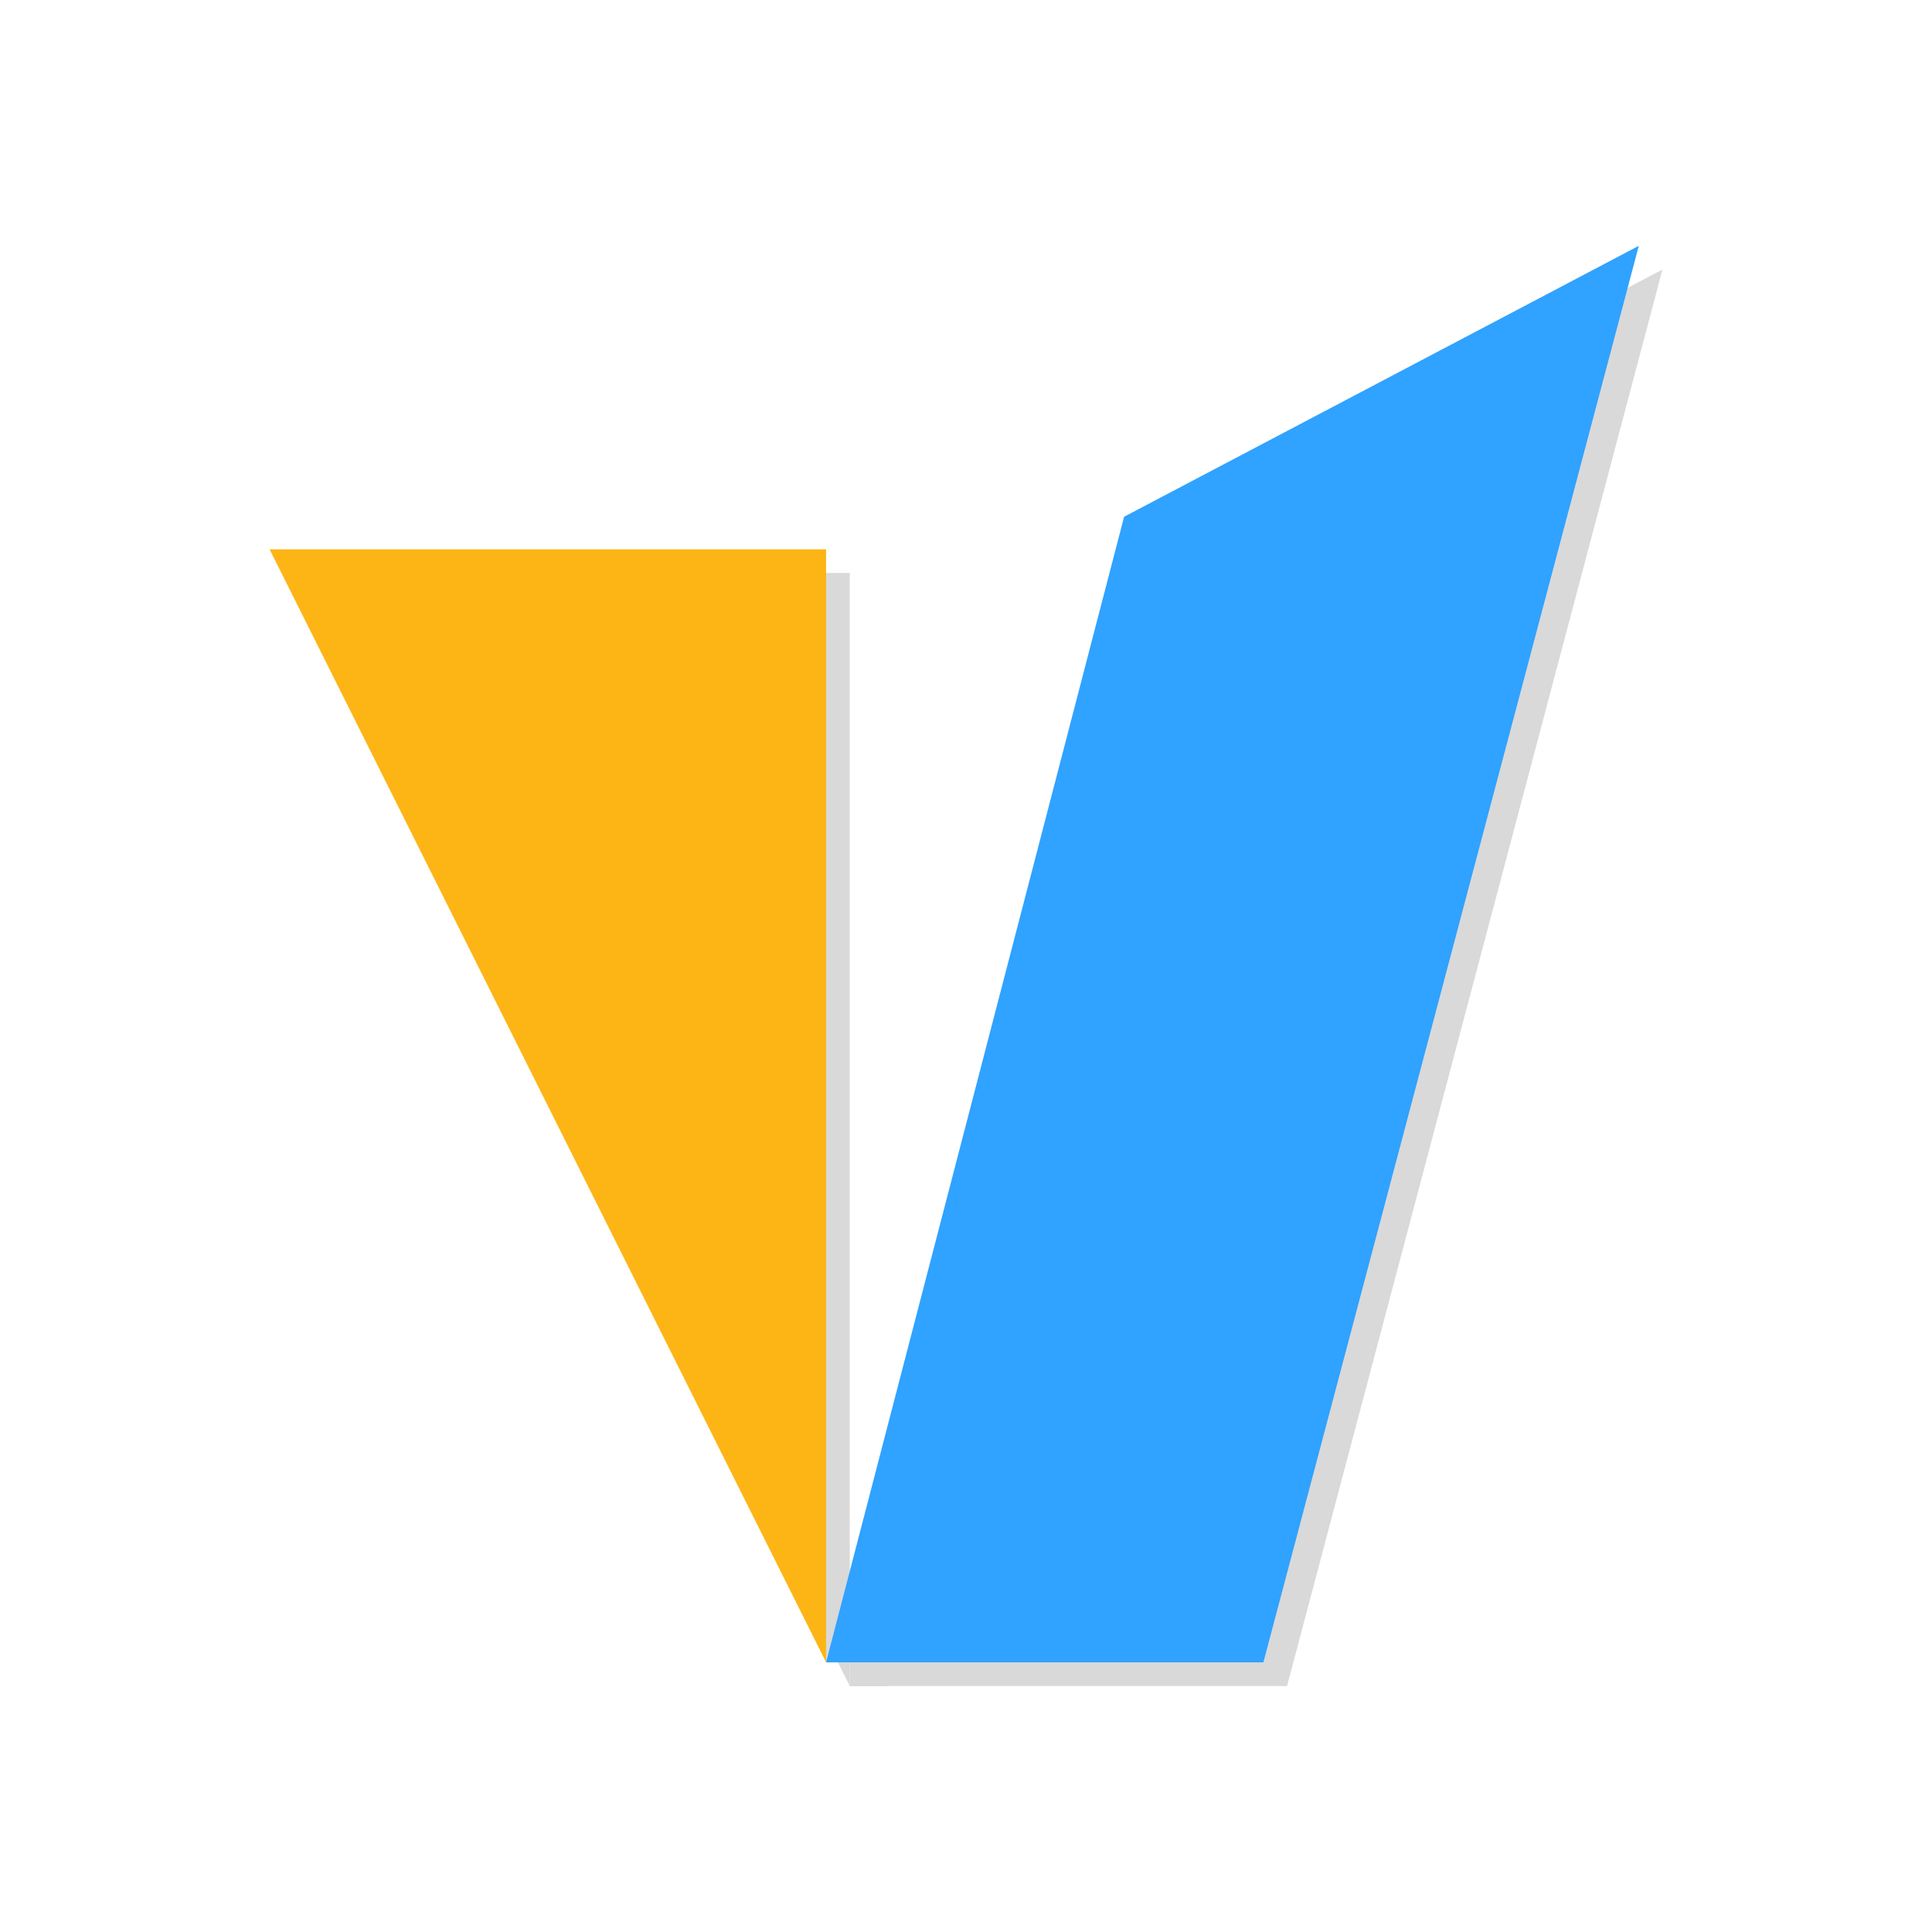
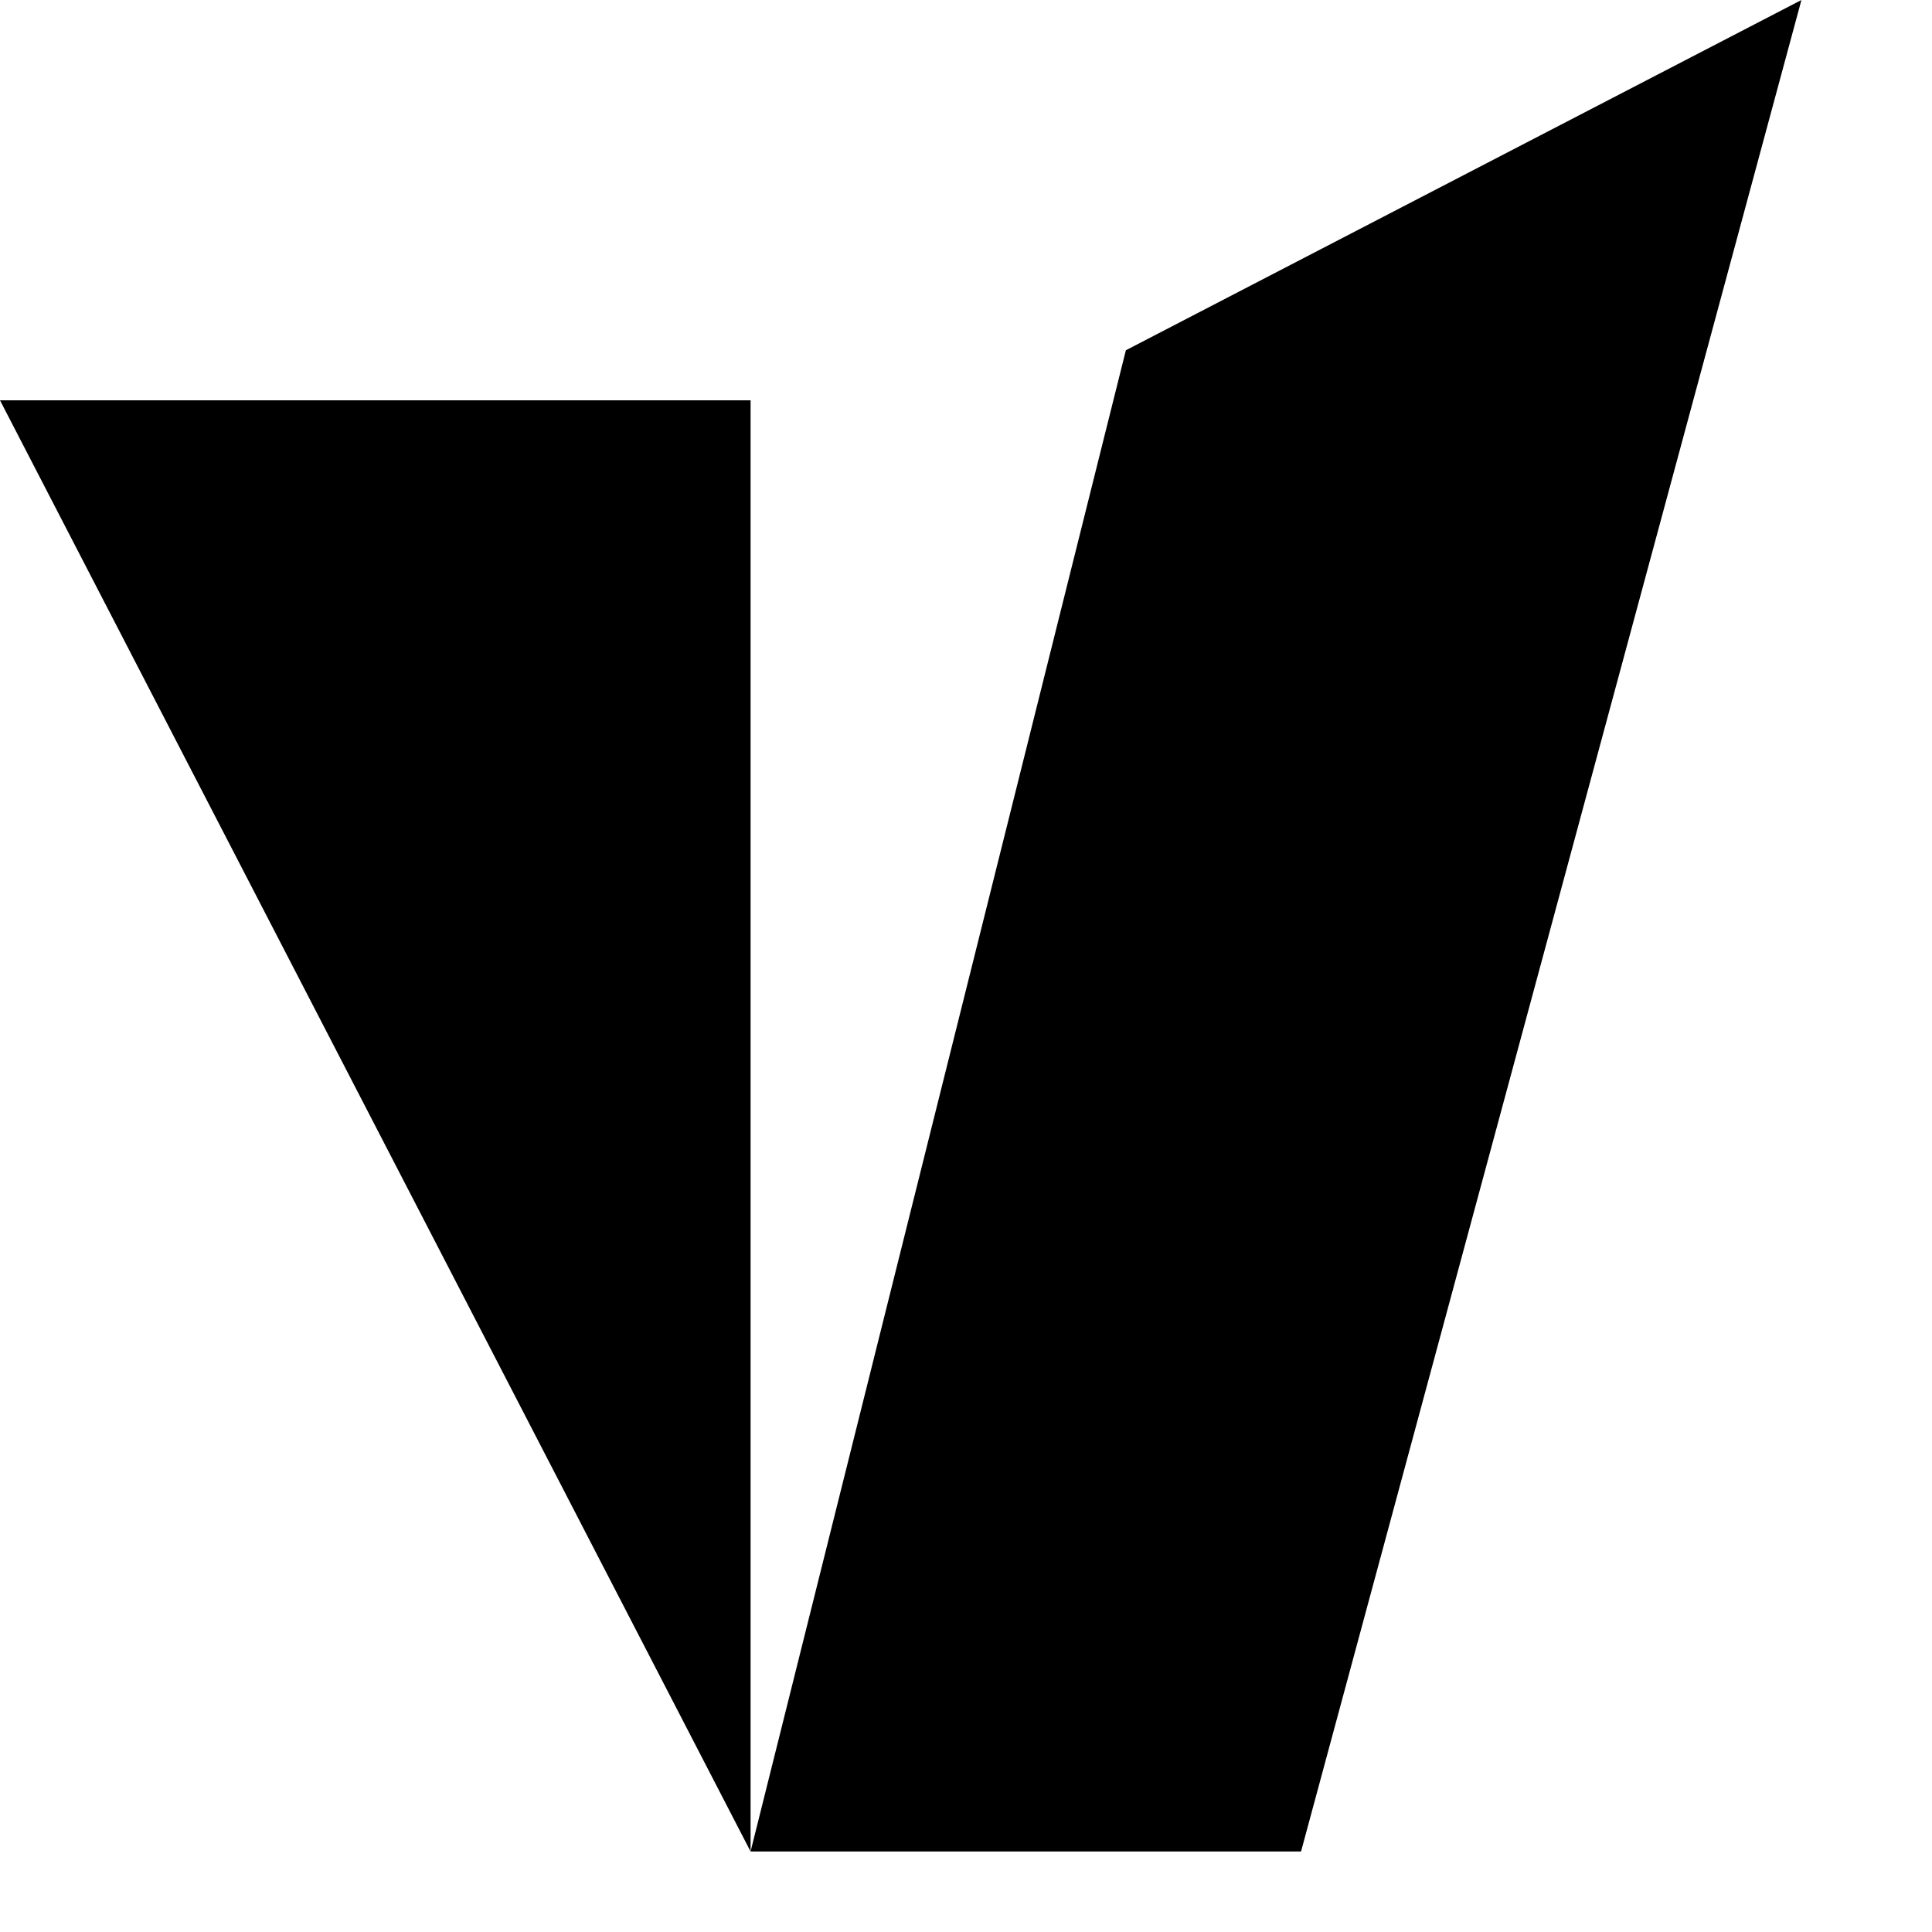
- <svg xmlns="http://www.w3.org/2000/svg" xmlns:xlink="http://www.w3.org/1999/xlink" version="1.1" viewBox="0.0 0.0 96.0 96.0" fill="none" stroke="none" stroke-linecap="square" stroke-miterlimit="10">
-   <clipPath id="g31e21232314_0_33.0">
-     <path d="m0 0l96.0 0l0 96.0l-96.0 0l0 -96.0z" clip-rule="nonzero" />
-   </clipPath>
-   <g clip-path="url(#g31e21232314_0_33.0)">
-     <path fill="#d9d9d9" d="m41.05 80.271l1.89 0l0 2.331l-1.89 0z" fill-rule="evenodd" />
-     <path fill="#d9d9d9" d="m42.222 81.451l1.89 0l0 2.331l-1.89 0z" fill-rule="evenodd" />
-     <g filter="url(#shadowFilter-g31e21232314_0_33.1)">
-       <use xlink:href="#g31e21232314_0_33.1" transform="matrix(1.0 0.0 0.0 1.0 0.0 2.0)" />
-     </g>
-     <defs>
-       <filter id="shadowFilter-g31e21232314_0_33.1" filterUnits="userSpaceOnUse">
-         <feGaussianBlur in="SourceAlpha" stdDeviation="2.0" result="blur" />
-         <feComponentTransfer in="blur" color-interpolation-filters="sRGB">
-           <feFuncR type="linear" slope="0" intercept="0.0" />
-           <feFuncG type="linear" slope="0" intercept="0.0" />
-           <feFuncB type="linear" slope="0" intercept="0.0" />
-           <feFuncA type="linear" slope="0.0" intercept="0" />
-         </feComponentTransfer>
-       </filter>
-     </defs>
-     <g id="g31e21232314_0_33.1">
-       <path fill="#d9d9d9" d="m42.224 28.47l0 55.307l-27.654 -55.307z" fill-rule="evenodd" />
-     </g>
-     <g filter="url(#shadowFilter-g31e21232314_0_33.2)">
-       <use xlink:href="#g31e21232314_0_33.2" transform="matrix(1.0 0.0 0.0 1.0 0.0 2.0)" />
-     </g>
-     <defs>
-       <filter id="shadowFilter-g31e21232314_0_33.2" filterUnits="userSpaceOnUse">
-         <feGaussianBlur in="SourceAlpha" stdDeviation="2.0" result="blur" />
-         <feComponentTransfer in="blur" color-interpolation-filters="sRGB">
-           <feFuncR type="linear" slope="0" intercept="0.0" />
-           <feFuncG type="linear" slope="0" intercept="0.0" />
-           <feFuncB type="linear" slope="0" intercept="0.0" />
-           <feFuncA type="linear" slope="0.0" intercept="0" />
-         </feComponentTransfer>
-       </filter>
-     </defs>
-     <g id="g31e21232314_0_33.2">
-       <path fill="#d9d9d9" d="m42.223 83.778l21.73 0l18.654 -70.386l-25.575 13.462z" fill-rule="evenodd" />
-     </g>
-     <g filter="url(#shadowFilter-g31e21232314_0_33.3)">
-       <use xlink:href="#g31e21232314_0_33.3" transform="matrix(1.0 0.0 0.0 1.0 0.0 2.0)" />
-     </g>
-     <defs>
-       <filter id="shadowFilter-g31e21232314_0_33.3" filterUnits="userSpaceOnUse">
-         <feGaussianBlur in="SourceAlpha" stdDeviation="2.0" result="blur" />
-         <feComponentTransfer in="blur" color-interpolation-filters="sRGB">
-           <feFuncR type="linear" slope="0" intercept="0.0" />
-           <feFuncG type="linear" slope="0" intercept="0.0" />
-           <feFuncB type="linear" slope="0" intercept="0.0" />
-           <feFuncA type="linear" slope="0.0" intercept="0" />
-         </feComponentTransfer>
-       </filter>
-     </defs>
-     <g id="g31e21232314_0_33.3">
-       <path fill="#fdb515" d="m41.048 27.294l0 55.307l-27.654 -55.307z" fill-rule="evenodd" />
-     </g>
-     <g filter="url(#shadowFilter-g31e21232314_0_33.4)">
-       <use xlink:href="#g31e21232314_0_33.4" transform="matrix(1.0 0.0 0.0 1.0 0.0 2.0)" />
-     </g>
-     <defs>
-       <filter id="shadowFilter-g31e21232314_0_33.4" filterUnits="userSpaceOnUse">
-         <feGaussianBlur in="SourceAlpha" stdDeviation="2.0" result="blur" />
-         <feComponentTransfer in="blur" color-interpolation-filters="sRGB">
-           <feFuncR type="linear" slope="0" intercept="0.0" />
-           <feFuncG type="linear" slope="0" intercept="0.0" />
-           <feFuncB type="linear" slope="0" intercept="0.0" />
-           <feFuncA type="linear" slope="0.0" intercept="0" />
-         </feComponentTransfer>
-       </filter>
-     </defs>
-     <g id="g31e21232314_0_33.4">
-       <path fill="#30a2ff" d="m41.047 82.601l21.73 0l18.654 -70.386l-25.575 13.462z" fill-rule="evenodd" />
-     </g>
-   </g>
+ <svg xmlns="http://www.w3.org/2000/svg" fill="currentColor" fill-rule="evenodd" height="1em" style="flex:none;line-height:1" viewBox="0 0 24 24" width="1em">
+   <path d="M0 4.973h9.324V23L0 4.973z" />
+   <path d="M13.986 4.351L22.378 0l-6.216 23H9.324l4.662-18.649z" />
</svg>
